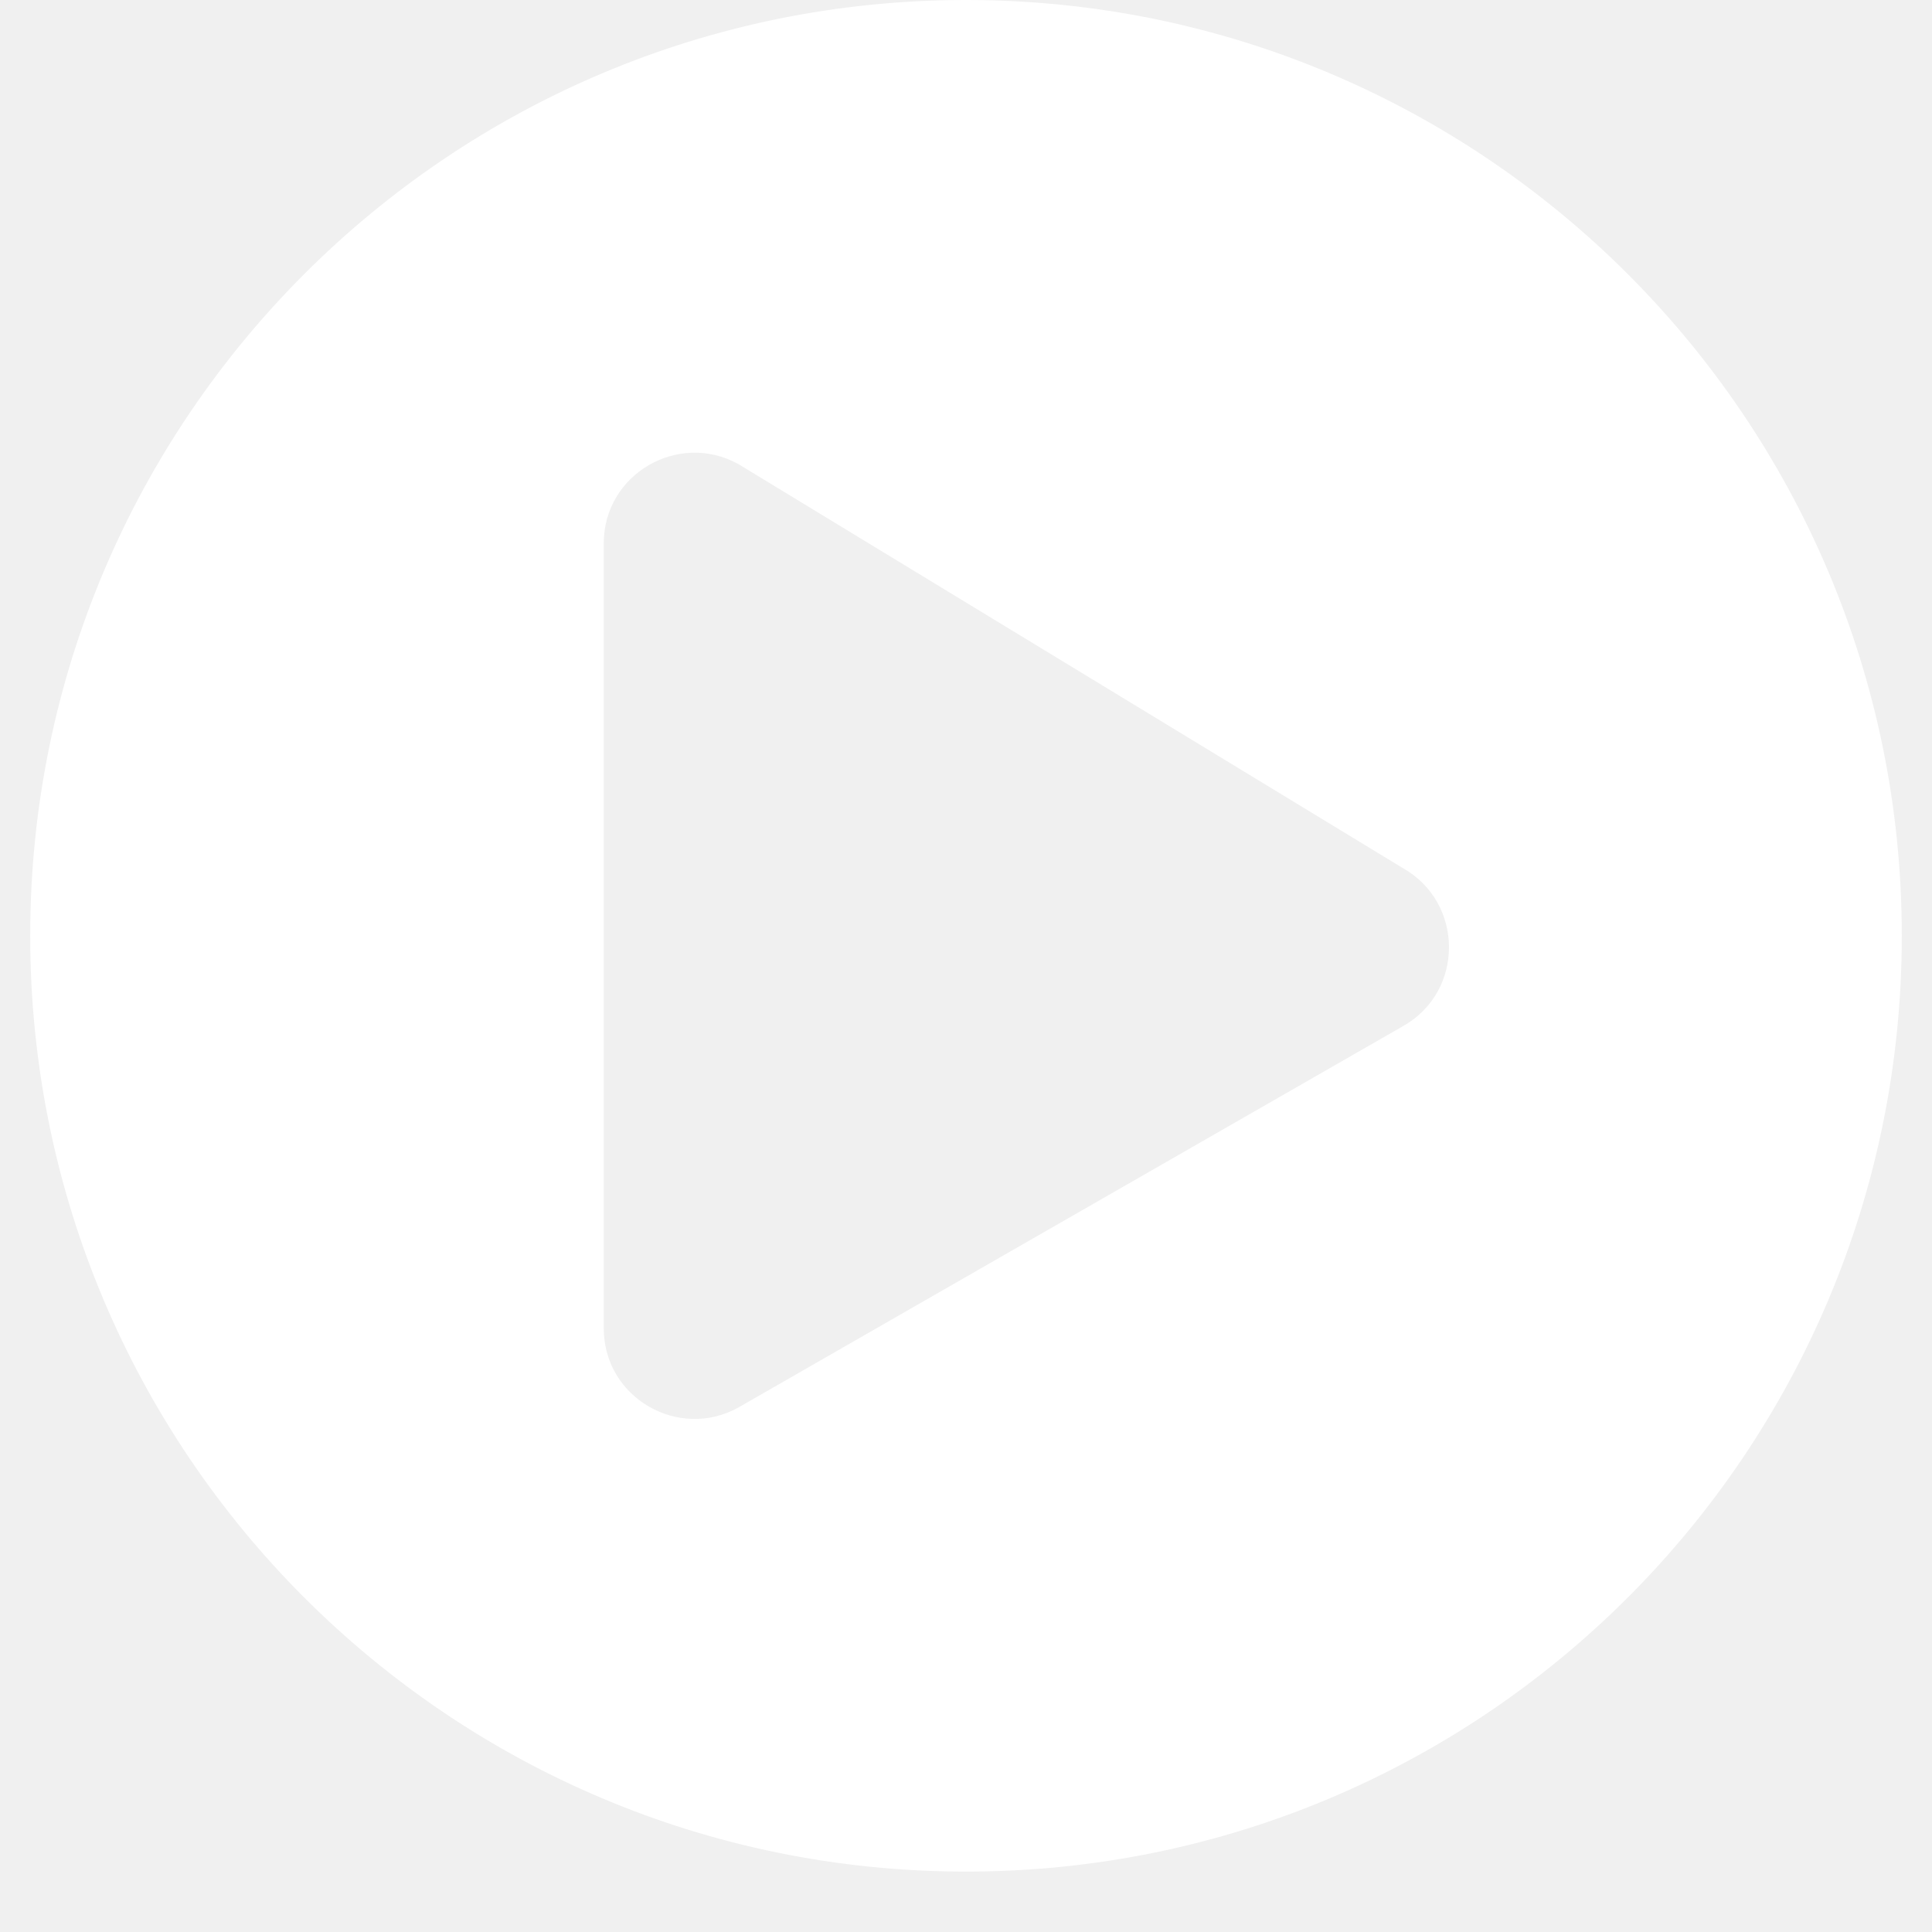
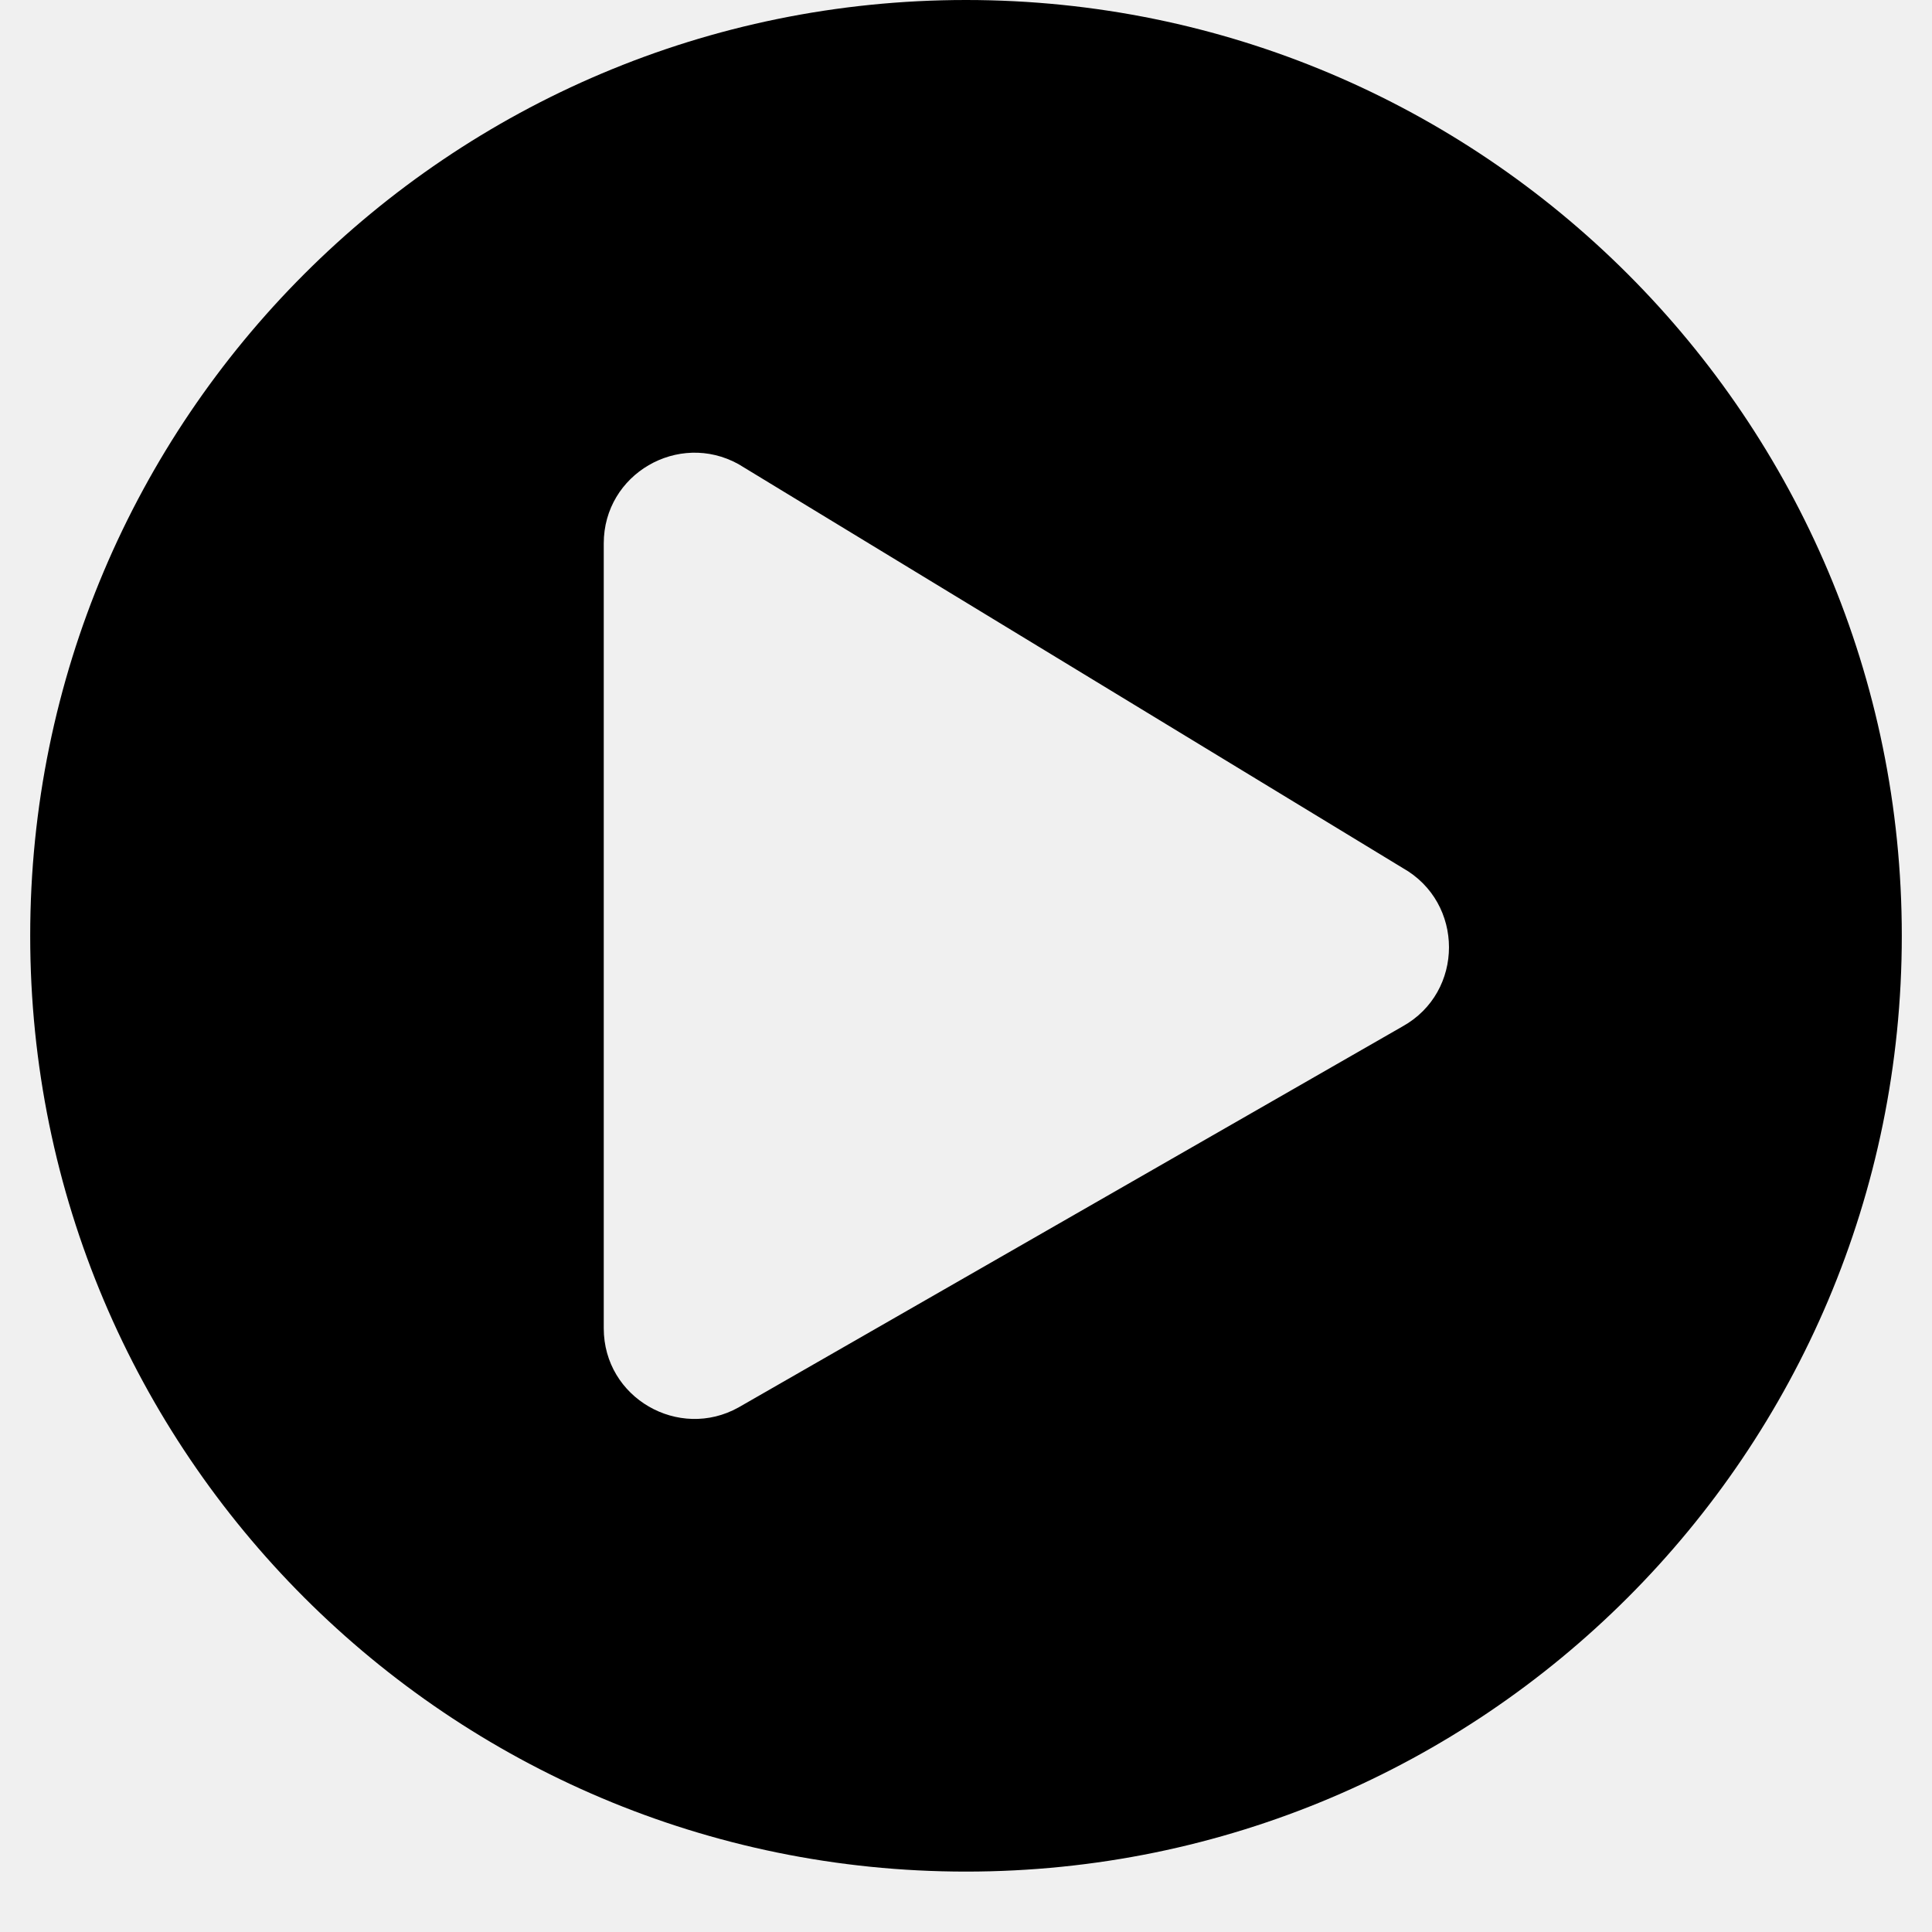
<svg xmlns="http://www.w3.org/2000/svg" width="30" height="30" viewBox="0 0 30 30" fill="none">
  <g clip-path="url(#clip0_66_149)">
-     <path d="M15 0C6.973 0 0.469 6.504 0.469 14.531C0.469 22.559 6.973 29.062 15 29.062C23.027 29.062 29.531 22.559 29.531 14.531C29.531 6.504 23.027 0 15 0ZM21.779 15.938L11.467 21.855C10.541 22.371 9.375 21.709 9.375 20.625V8.438C9.375 7.359 10.535 6.691 11.467 7.207L21.779 13.477C22.74 14.016 22.74 15.404 21.779 15.938Z" fill="white" />
+     <path d="M15 0C6.973 0 0.469 6.504 0.469 14.531C0.469 22.559 6.973 29.062 15 29.062C23.027 29.062 29.531 22.559 29.531 14.531C29.531 6.504 23.027 0 15 0ZM21.779 15.938L11.467 21.855C10.541 22.371 9.375 21.709 9.375 20.625V8.438C9.375 7.359 10.535 6.691 11.467 7.207L21.779 13.477C22.74 14.016 22.74 15.404 21.779 15.938Z" fill="#000" />
  </g>
  <defs>
    <clipPath id="clip0_66_149">
-       <rect width="30" height="30" fill="white" />
+       <rect width="30" height="30" fill="#000" />
    </clipPath>
  </defs>
</svg>
